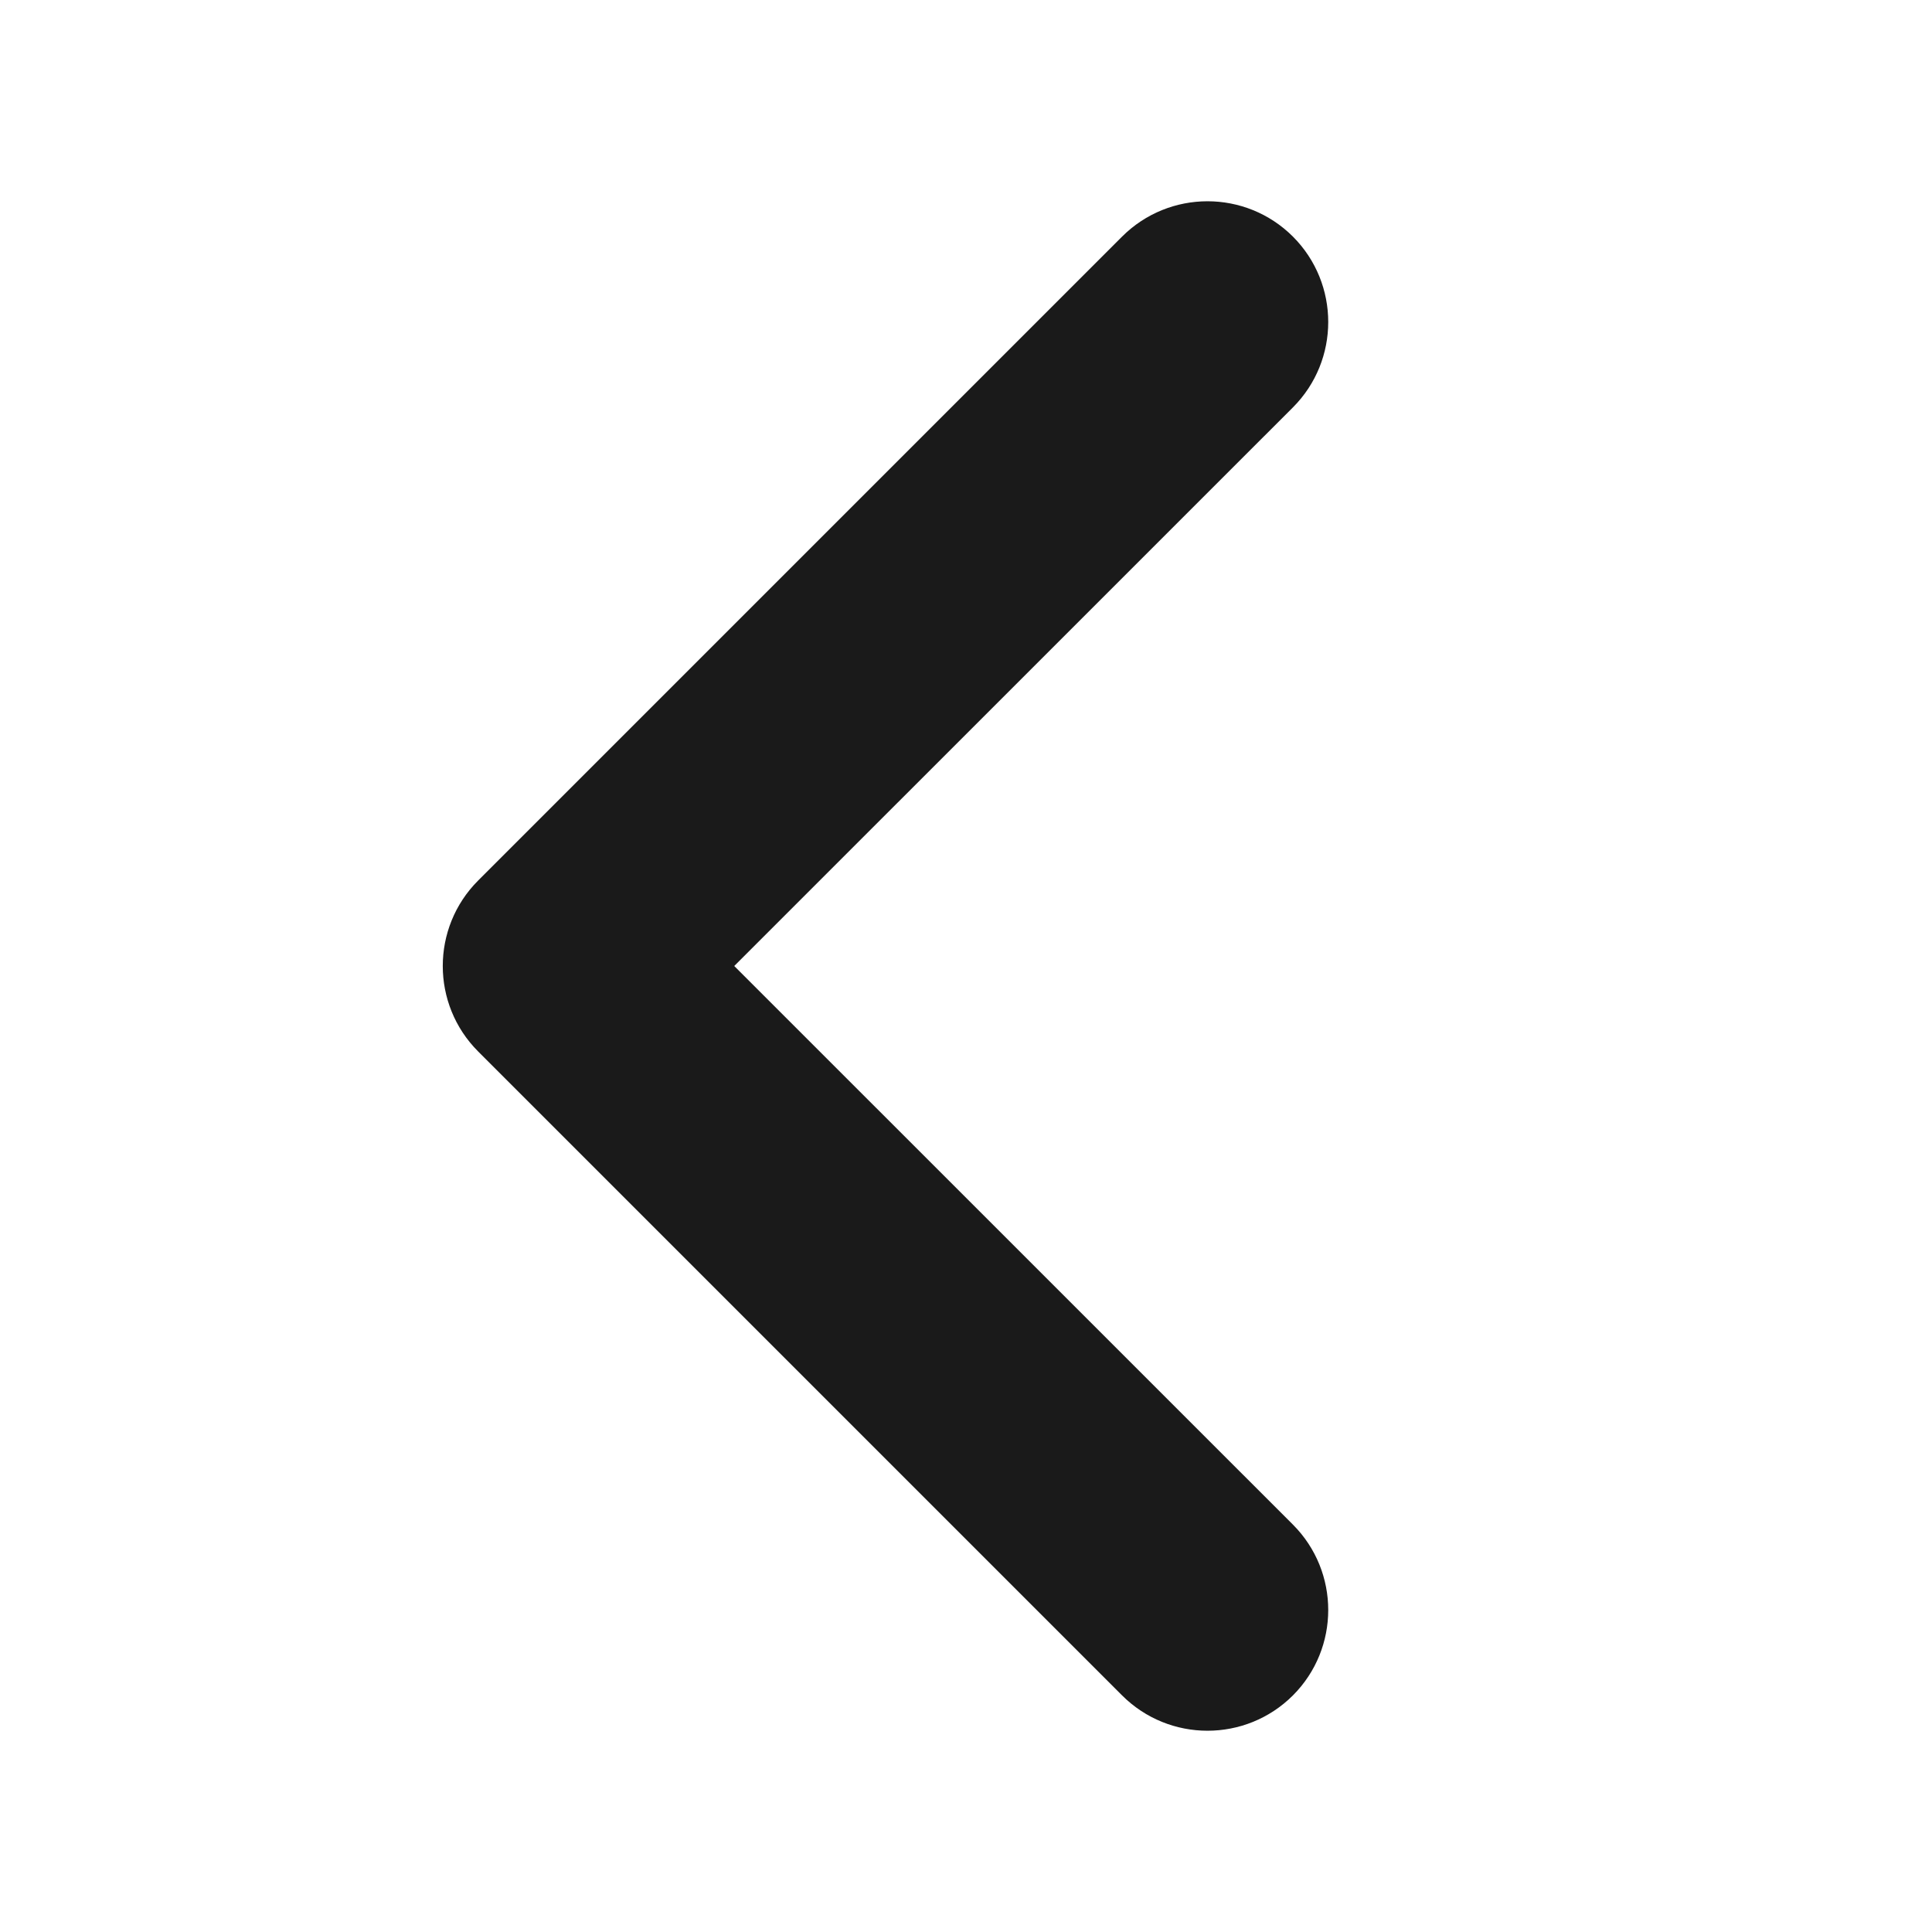
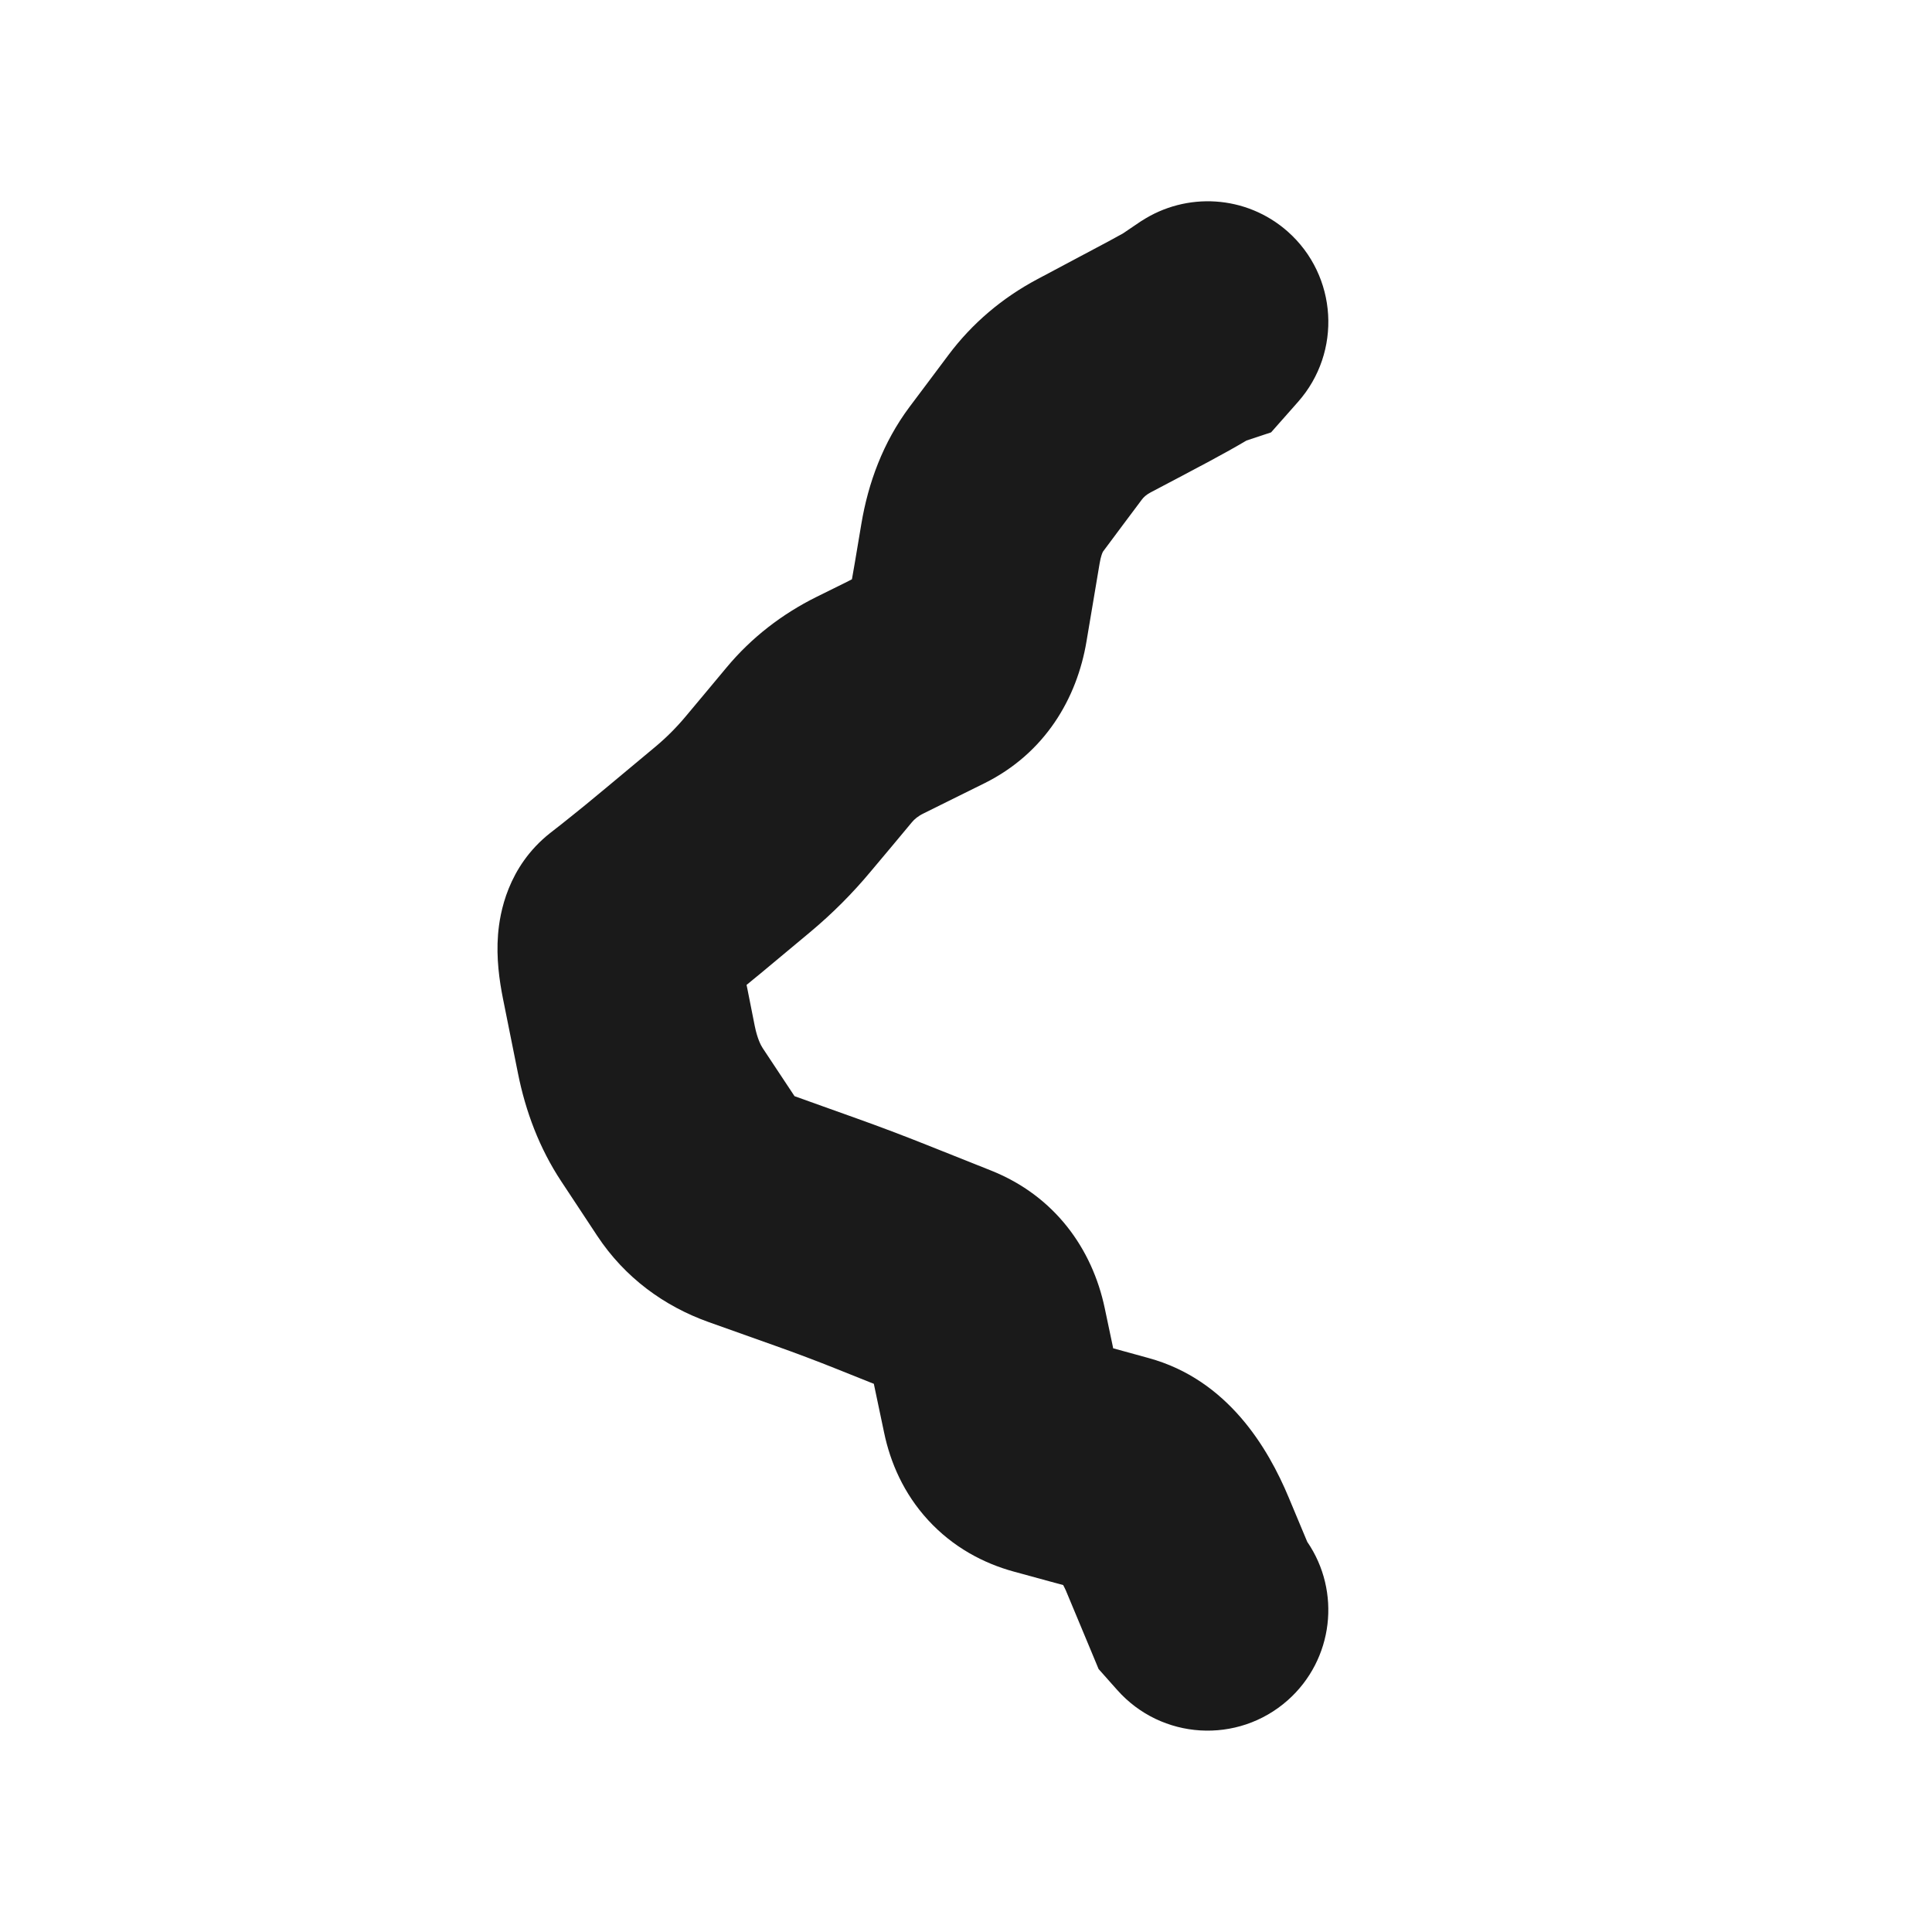
<svg xmlns="http://www.w3.org/2000/svg" width="24" height="24" viewBox="0 0 24 24" fill="none">
-   <path fill-rule="evenodd" clip-rule="evenodd" d="M16.061 2.939C16.646 3.525 16.646 4.475 16.061 5.061L9.121 12L16.061 18.939C16.646 19.525 16.646 20.475 16.061 21.061C15.475 21.646 14.525 21.646 13.939 21.061L5.939 13.061C5.354 12.475 5.354 11.525 5.939 10.939L13.939 2.939C14.525 2.354 15.475 2.354 16.061 2.939Z" fill="#1A1A1A" />
+   <g transform="translate(6.18 2.5)">
+     <path d="M8.003 0.243C8.555 -0.116 9.298 -0.081 9.816 0.376C10.436 0.925 10.493 1.873 9.944 2.493L9.61 2.871L9.305 2.972C9.175 3.049 9.007 3.143 8.848 3.228L8.481 3.423L8.113 3.617C8.057 3.647 8.026 3.677 8.003 3.708L7.762 4.03L7.522 4.352C7.515 4.364 7.495 4.407 7.479 4.504L7.398 4.986L7.317 5.467C7.199 6.174 6.803 6.856 6.047 7.231L5.671 7.417L5.296 7.603C5.222 7.639 5.179 7.677 5.149 7.713L4.893 8.02L4.637 8.325C4.409 8.599 4.158 8.85 3.885 9.078L3.578 9.334L3.272 9.589C3.209 9.642 3.148 9.689 3.094 9.735L3.103 9.778L3.196 10.246C3.228 10.402 3.27 10.483 3.295 10.521L3.519 10.859L3.69 11.117L4.047 11.245L4.461 11.393C4.755 11.498 5.045 11.608 5.331 11.722L6.134 12.042C6.919 12.356 7.388 13.009 7.544 13.753L7.642 14.218L7.648 14.249L8.088 14.37C9.075 14.64 9.574 15.492 9.829 16.103L10.059 16.653C10.481 17.268 10.388 18.115 9.816 18.622C9.195 19.171 8.247 19.113 7.698 18.493L7.632 18.419L7.467 18.233L7.371 18.002L7.061 17.259C7.05 17.233 7.037 17.21 7.027 17.19L6.857 17.144L6.414 17.023C6.037 16.92 5.659 16.72 5.351 16.385C5.045 16.053 4.88 15.666 4.803 15.298L4.675 14.69L4.619 14.668L4.217 14.507C3.967 14.407 3.713 14.311 3.454 14.219L2.625 13.924C2.07 13.726 1.583 13.372 1.239 12.852L1.016 12.514L0.792 12.175C0.519 11.762 0.349 11.305 0.255 10.836L0.067 9.9C0.024 9.683 -0.017 9.402 0.007 9.107C0.028 8.846 0.124 8.268 0.653 7.849L0.794 7.739L0.934 7.627C1.01 7.567 1.146 7.456 1.35 7.286L1.963 6.775C2.098 6.662 2.222 6.538 2.335 6.403L2.591 6.097L2.847 5.79C3.157 5.418 3.536 5.127 3.963 4.915L4.339 4.729L4.403 4.696L4.439 4.49L4.52 4.008C4.605 3.501 4.788 2.997 5.119 2.554L5.36 2.233L5.601 1.911C5.898 1.514 6.273 1.199 6.705 0.969L7.44 0.578C7.558 0.516 7.647 0.468 7.709 0.433C7.736 0.418 7.755 0.408 7.768 0.401L8 0.244L8.003 0.243Z" fill="#1A1A1A" />
+   </g>
</svg>
